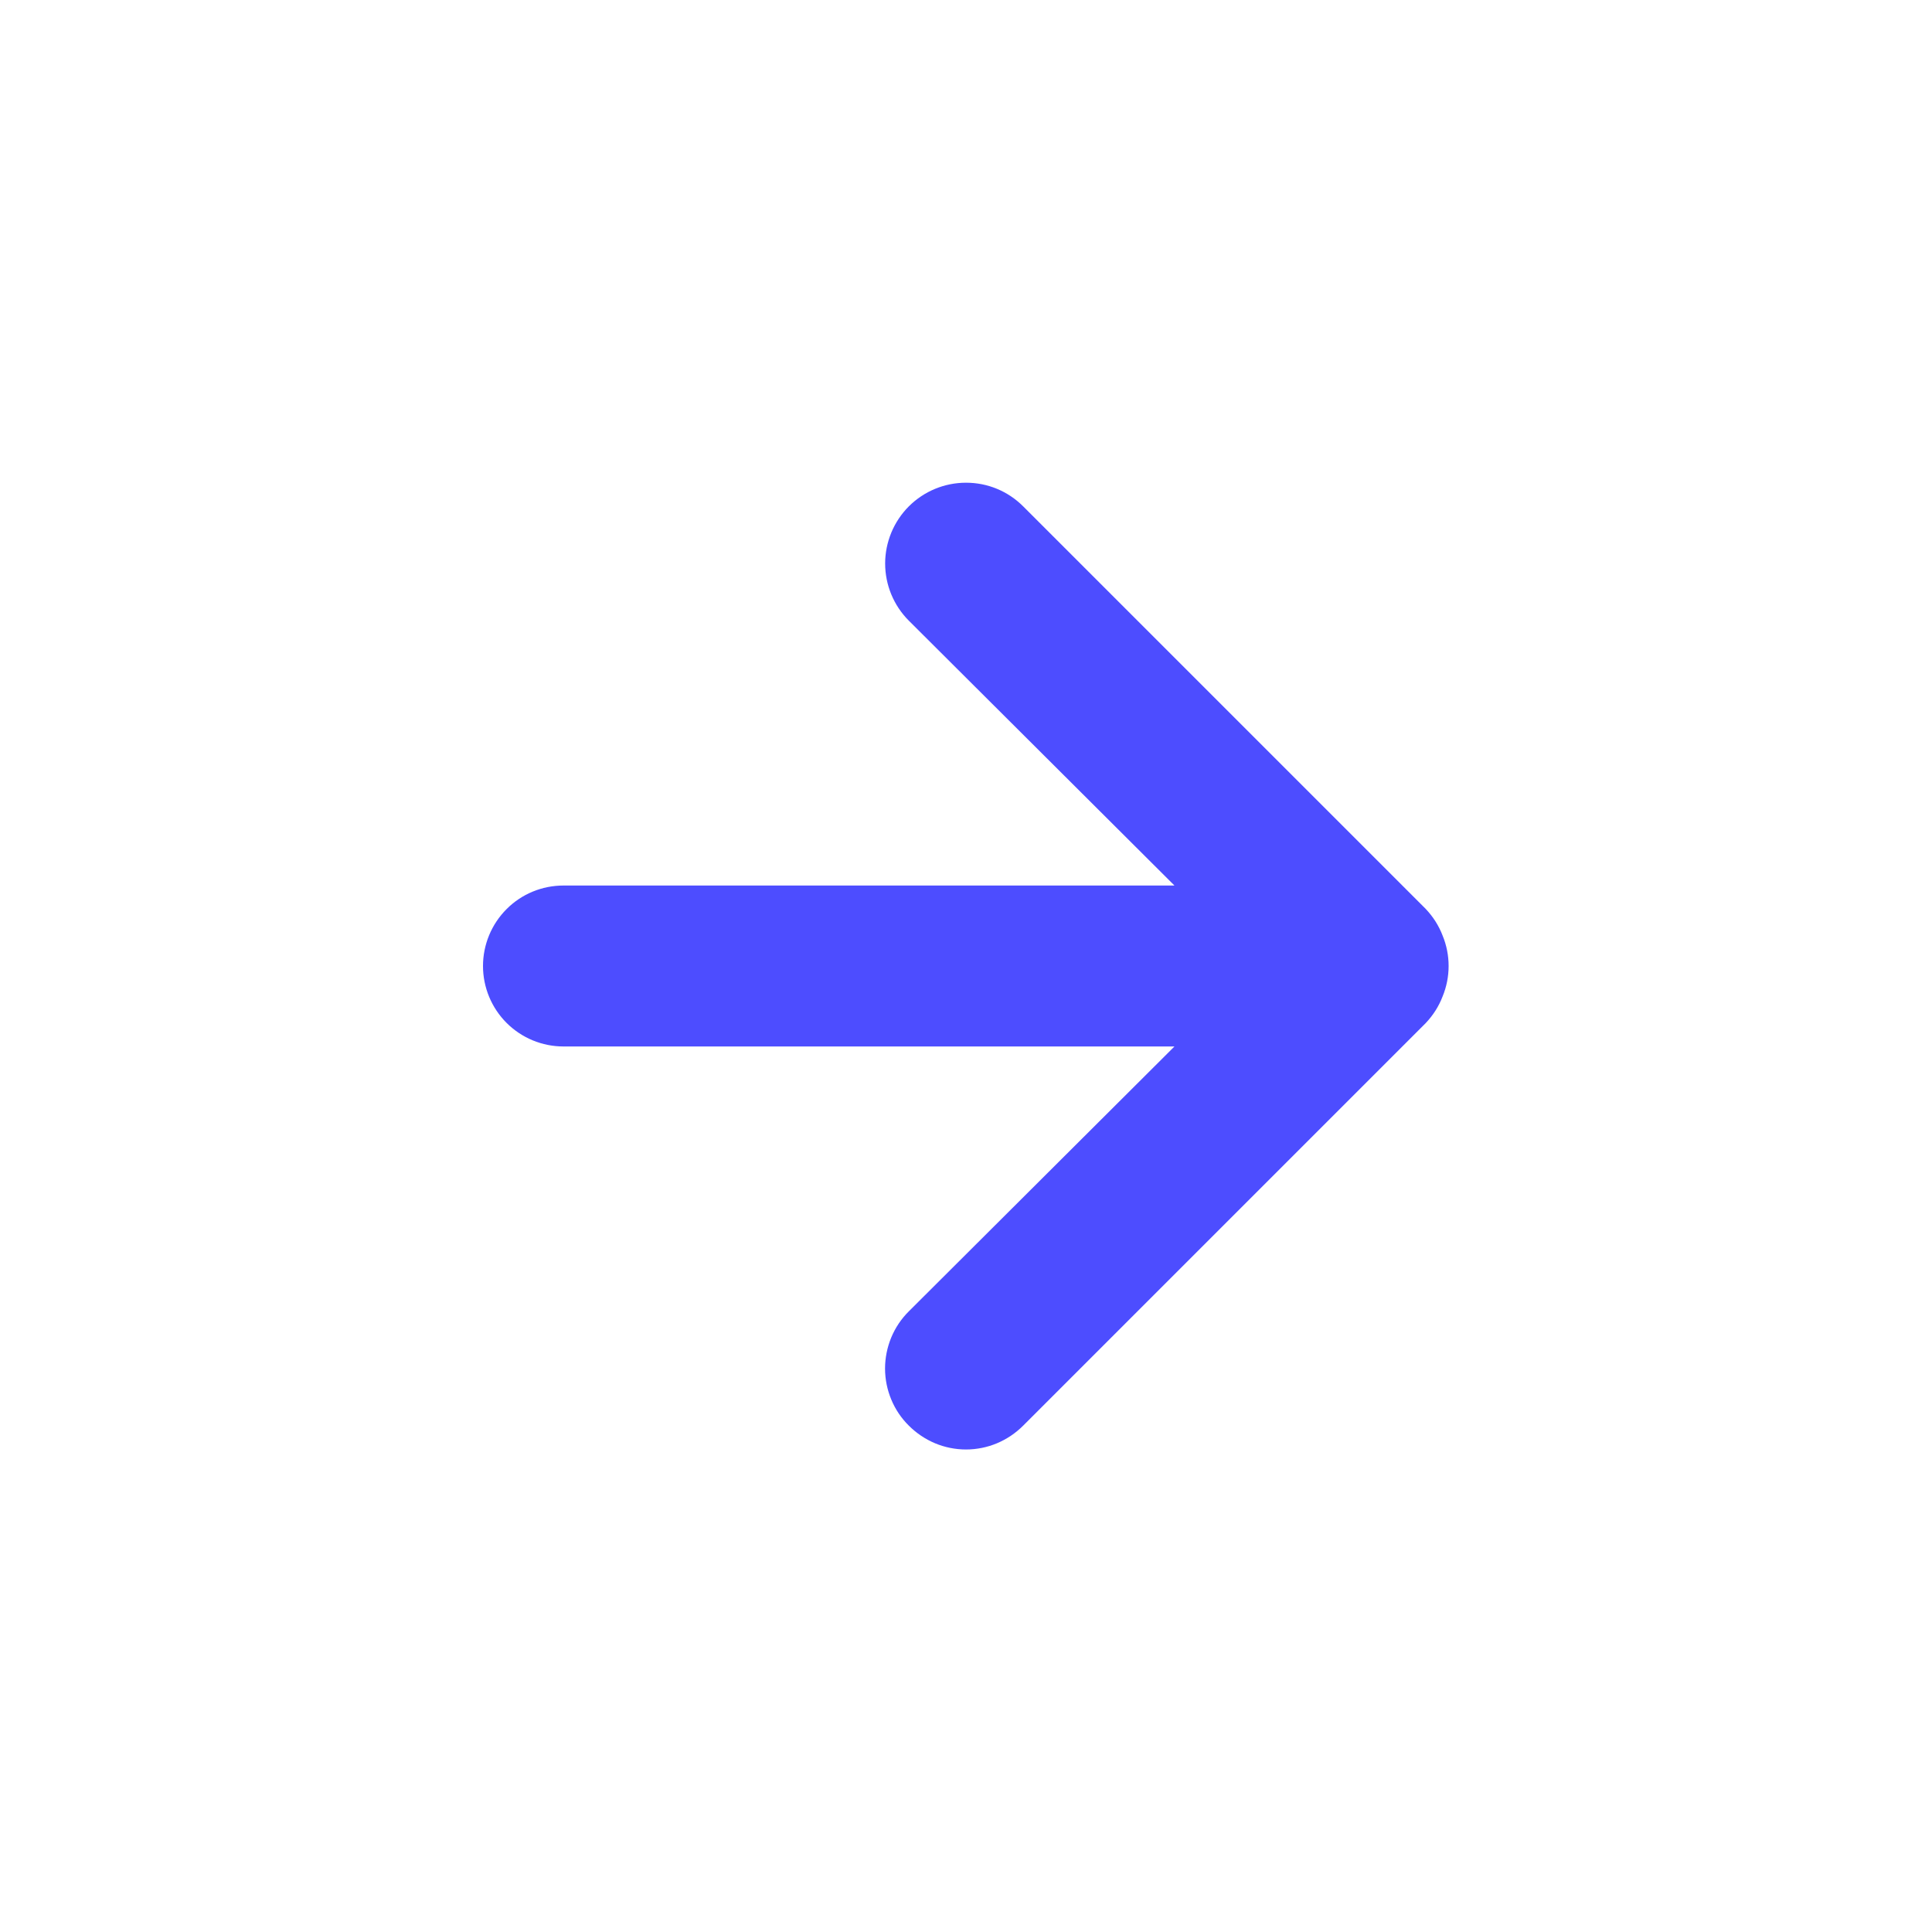
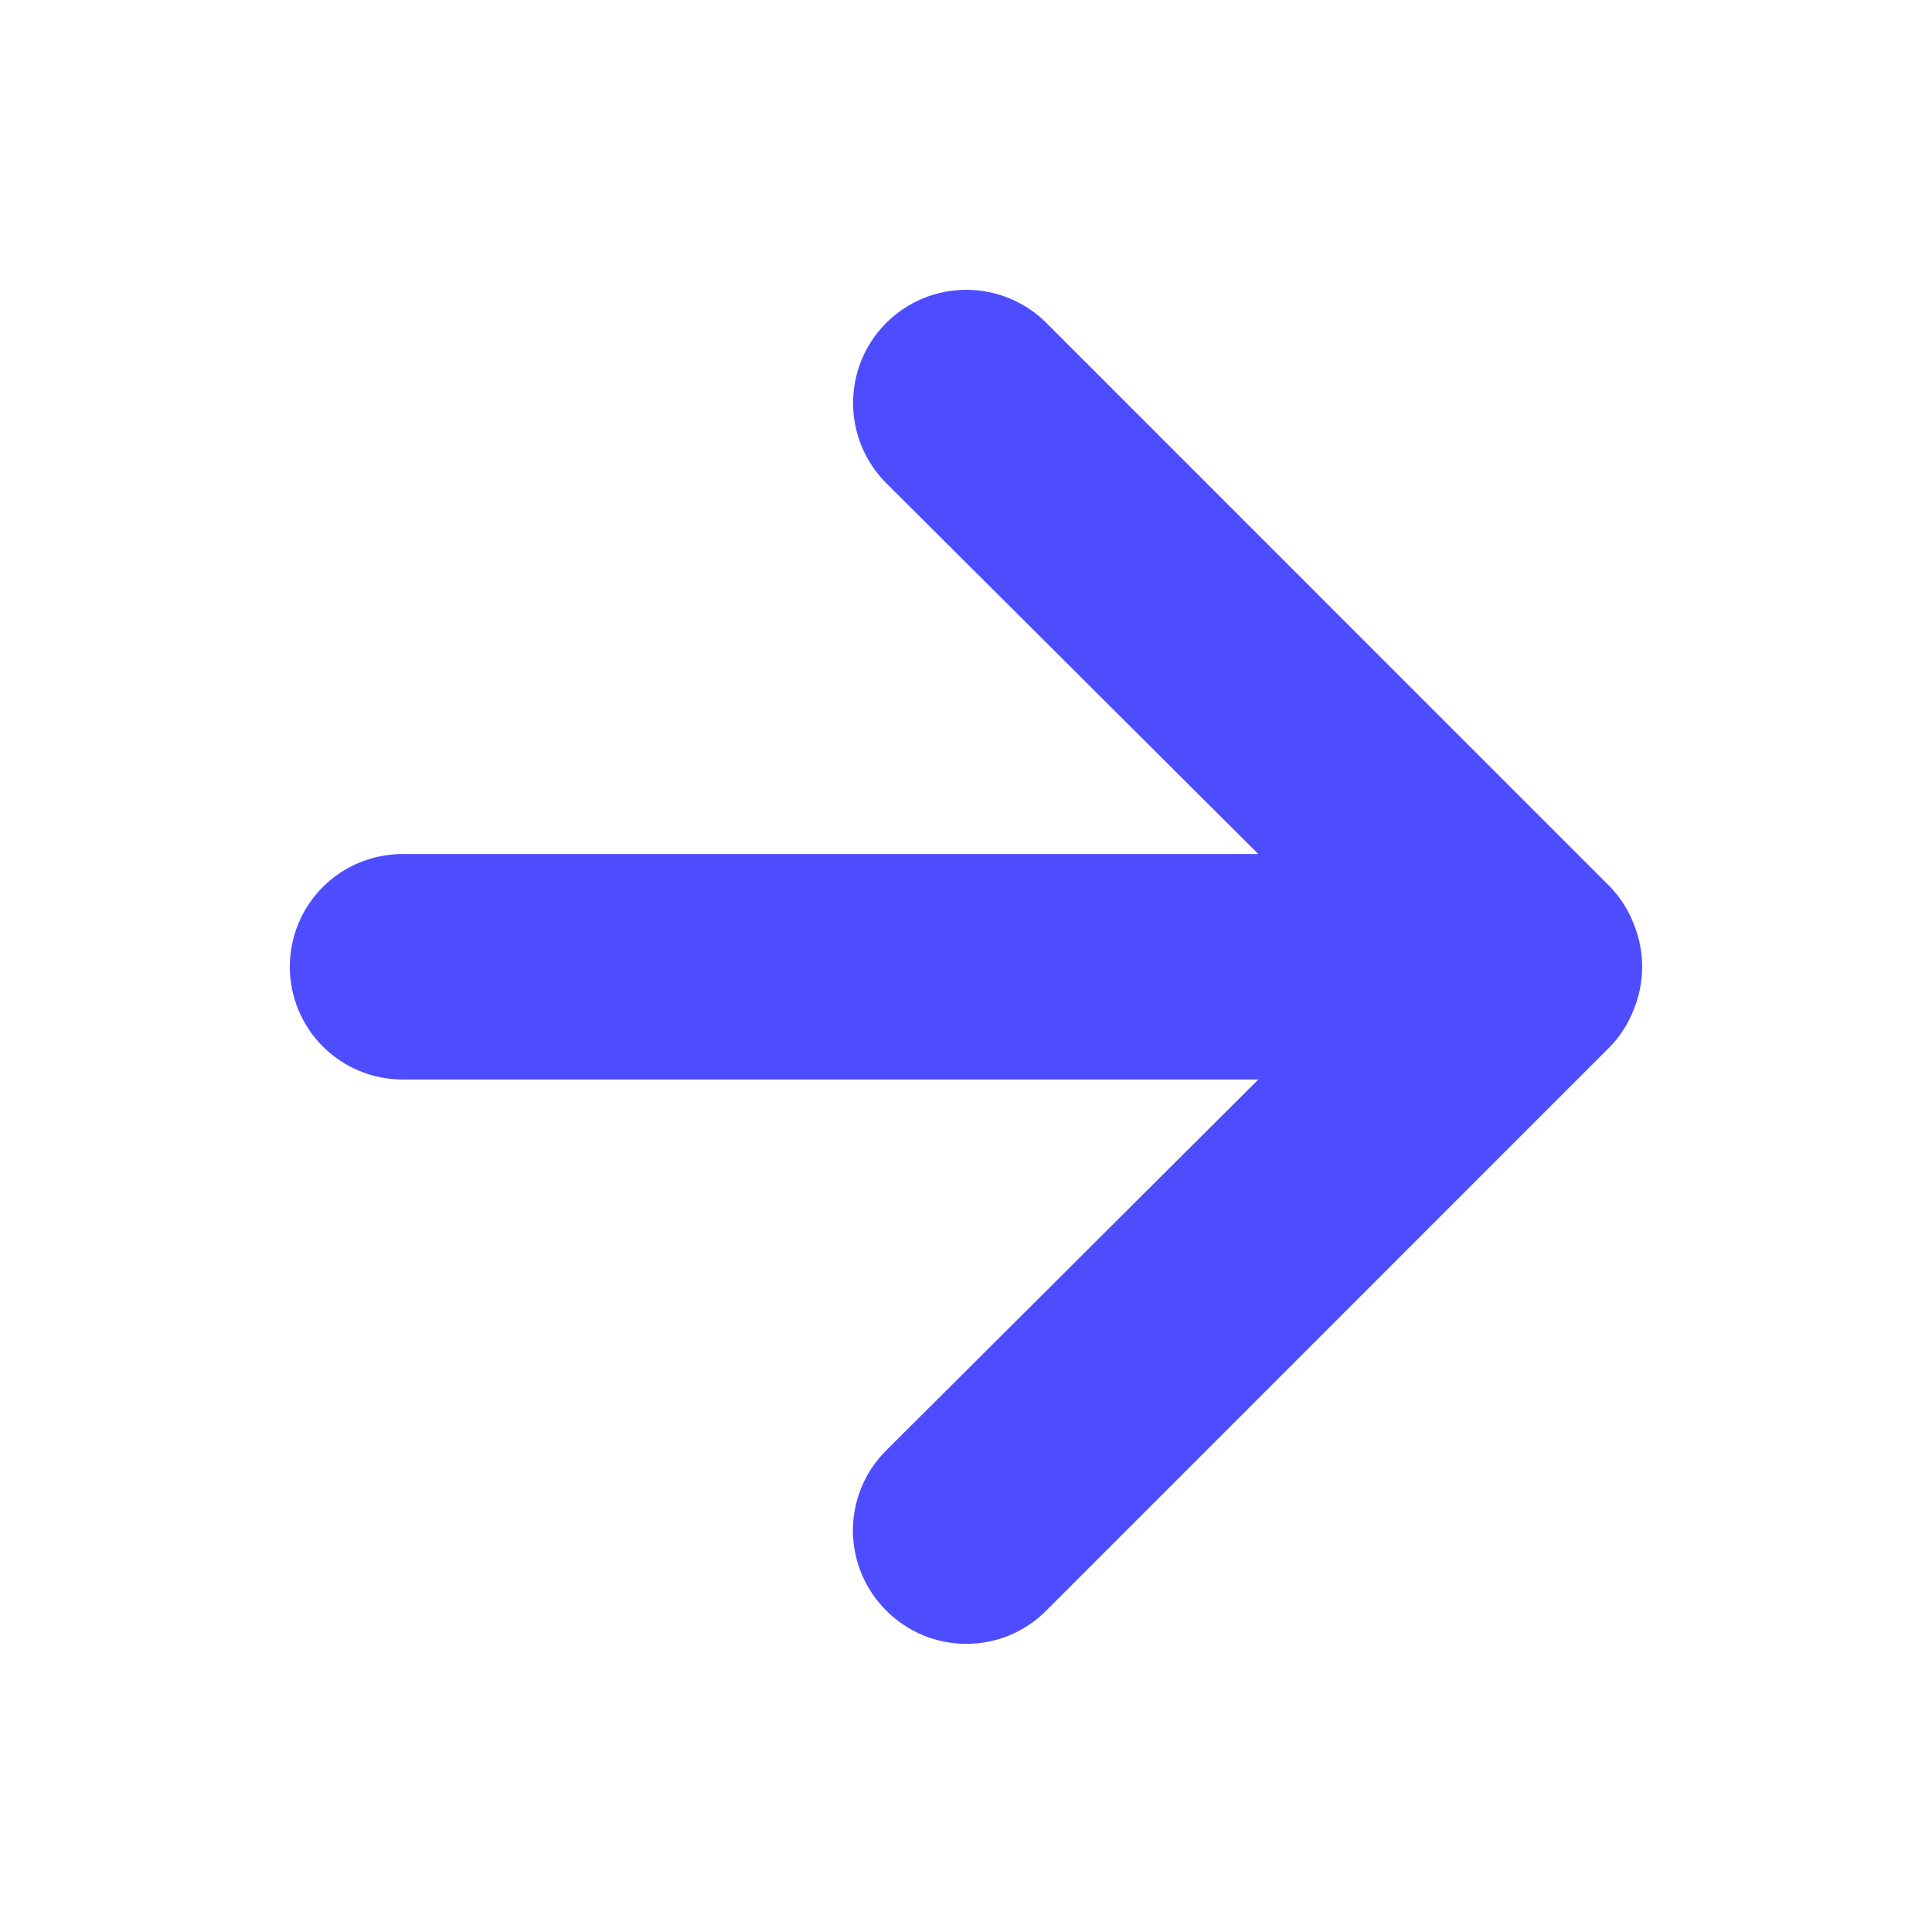
<svg xmlns="http://www.w3.org/2000/svg" width="20" height="20" viewBox="0 0 20 20" fill="none">
-   <path d="M14.933 9.683C14.894 9.581 14.834 9.488 14.758 9.408L10.592 5.242C10.514 5.164 10.422 5.102 10.32 5.06C10.219 5.018 10.11 4.997 10 4.997C9.778 4.997 9.565 5.085 9.408 5.242C9.331 5.319 9.269 5.412 9.227 5.513C9.185 5.615 9.163 5.723 9.163 5.833C9.163 6.055 9.251 6.268 9.408 6.425L12.158 9.167H5.833C5.612 9.167 5.4 9.254 5.244 9.411C5.088 9.567 5 9.779 5 10C5 10.221 5.088 10.433 5.244 10.589C5.4 10.745 5.612 10.833 5.833 10.833H12.158L9.408 13.575C9.33 13.652 9.268 13.745 9.226 13.846C9.184 13.948 9.162 14.057 9.162 14.167C9.162 14.277 9.184 14.386 9.226 14.487C9.268 14.589 9.33 14.681 9.408 14.758C9.486 14.836 9.578 14.898 9.68 14.941C9.781 14.983 9.89 15.005 10 15.005C10.11 15.005 10.219 14.983 10.32 14.941C10.422 14.898 10.514 14.836 10.592 14.758L14.758 10.592C14.834 10.512 14.894 10.419 14.933 10.317C15.017 10.114 15.017 9.886 14.933 9.683Z" fill="#4D4DFF" />
+   <path d="M16.912 9.564C16.857 9.421 16.774 9.29 16.667 9.179L10.832 3.343C10.723 3.234 10.594 3.148 10.451 3.089C10.309 3.03 10.157 3 10.003 3C9.692 3 9.394 3.123 9.174 3.343C9.065 3.452 8.979 3.581 8.92 3.723C8.861 3.866 8.831 4.018 8.831 4.172C8.831 4.483 8.954 4.781 9.174 5.001L13.026 8.841H4.167C3.858 8.841 3.561 8.963 3.342 9.182C3.123 9.401 3 9.698 3 10.008C3 10.317 3.123 10.614 3.342 10.833C3.561 11.052 3.858 11.175 4.167 11.175H13.026L9.174 15.015C9.065 15.123 8.978 15.252 8.919 15.395C8.86 15.537 8.829 15.689 8.829 15.843C8.829 15.998 8.86 16.15 8.919 16.292C8.978 16.434 9.065 16.564 9.174 16.672C9.283 16.782 9.412 16.868 9.554 16.928C9.696 16.987 9.849 17.017 10.003 17.017C10.157 17.017 10.309 16.987 10.452 16.928C10.594 16.868 10.723 16.782 10.832 16.672L16.667 10.836C16.774 10.725 16.857 10.595 16.912 10.451C17.029 10.167 17.029 9.848 16.912 9.564Z" fill="#4D4DFF" />
</svg>
